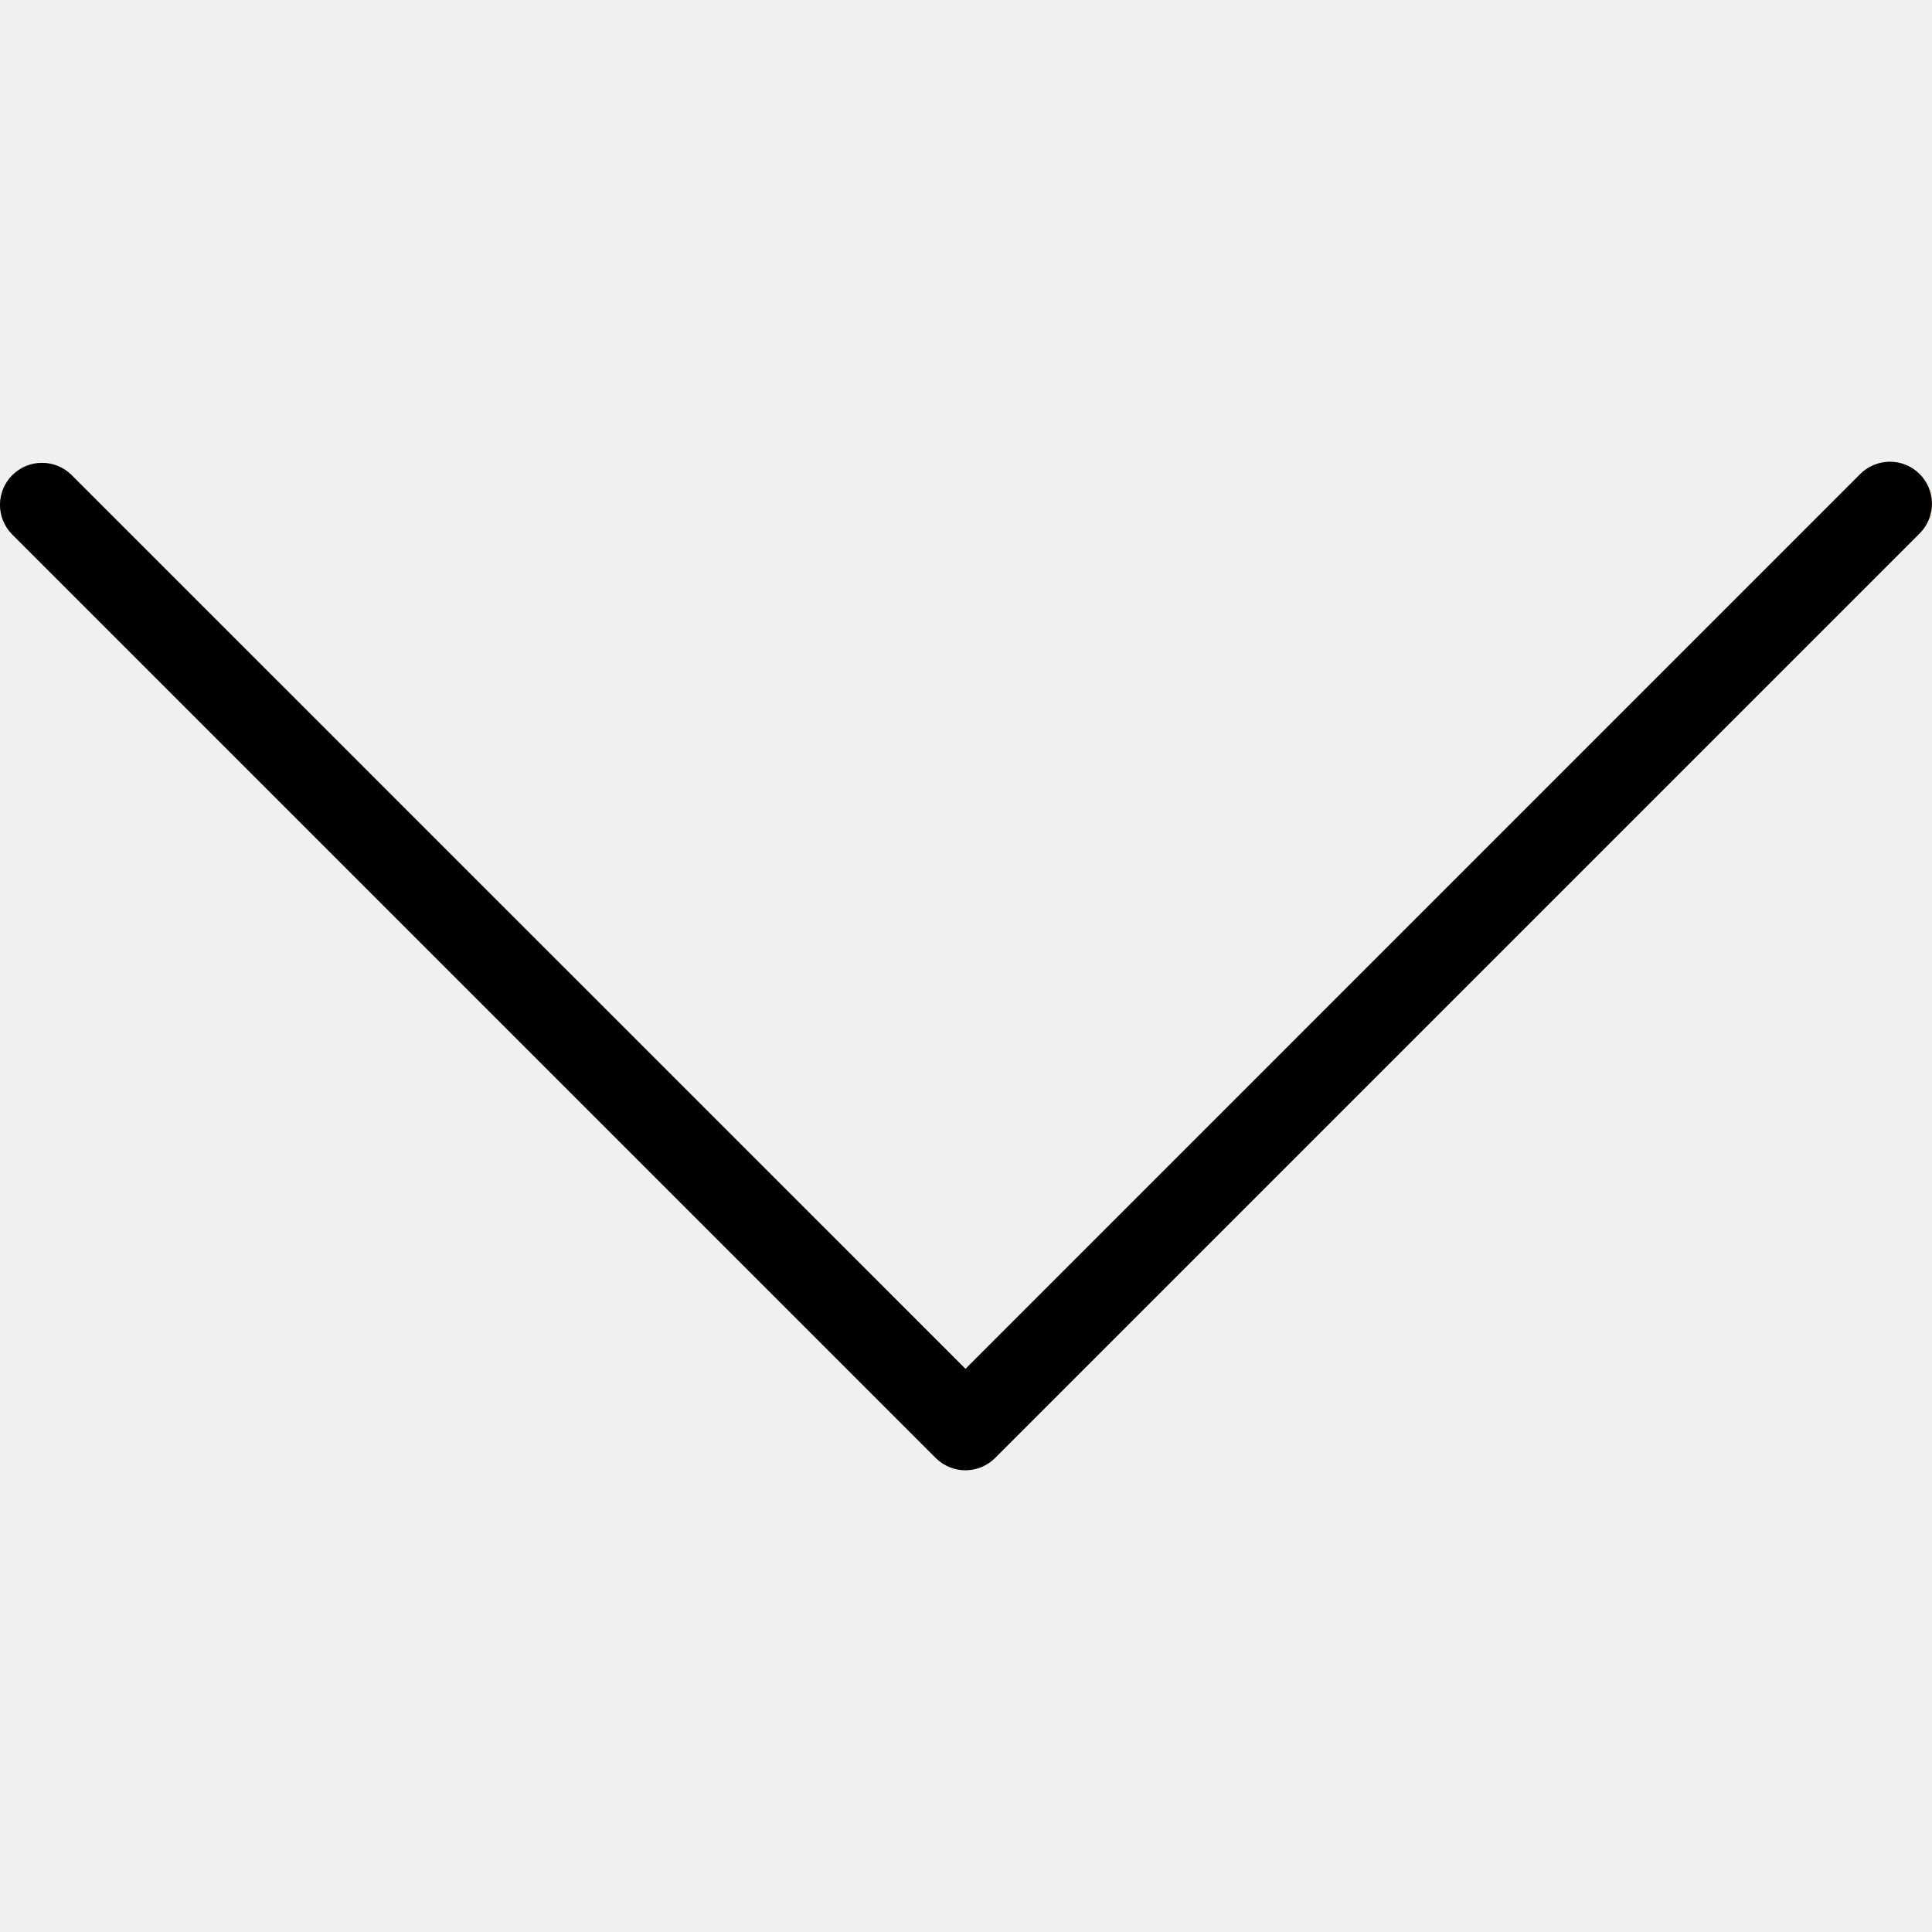
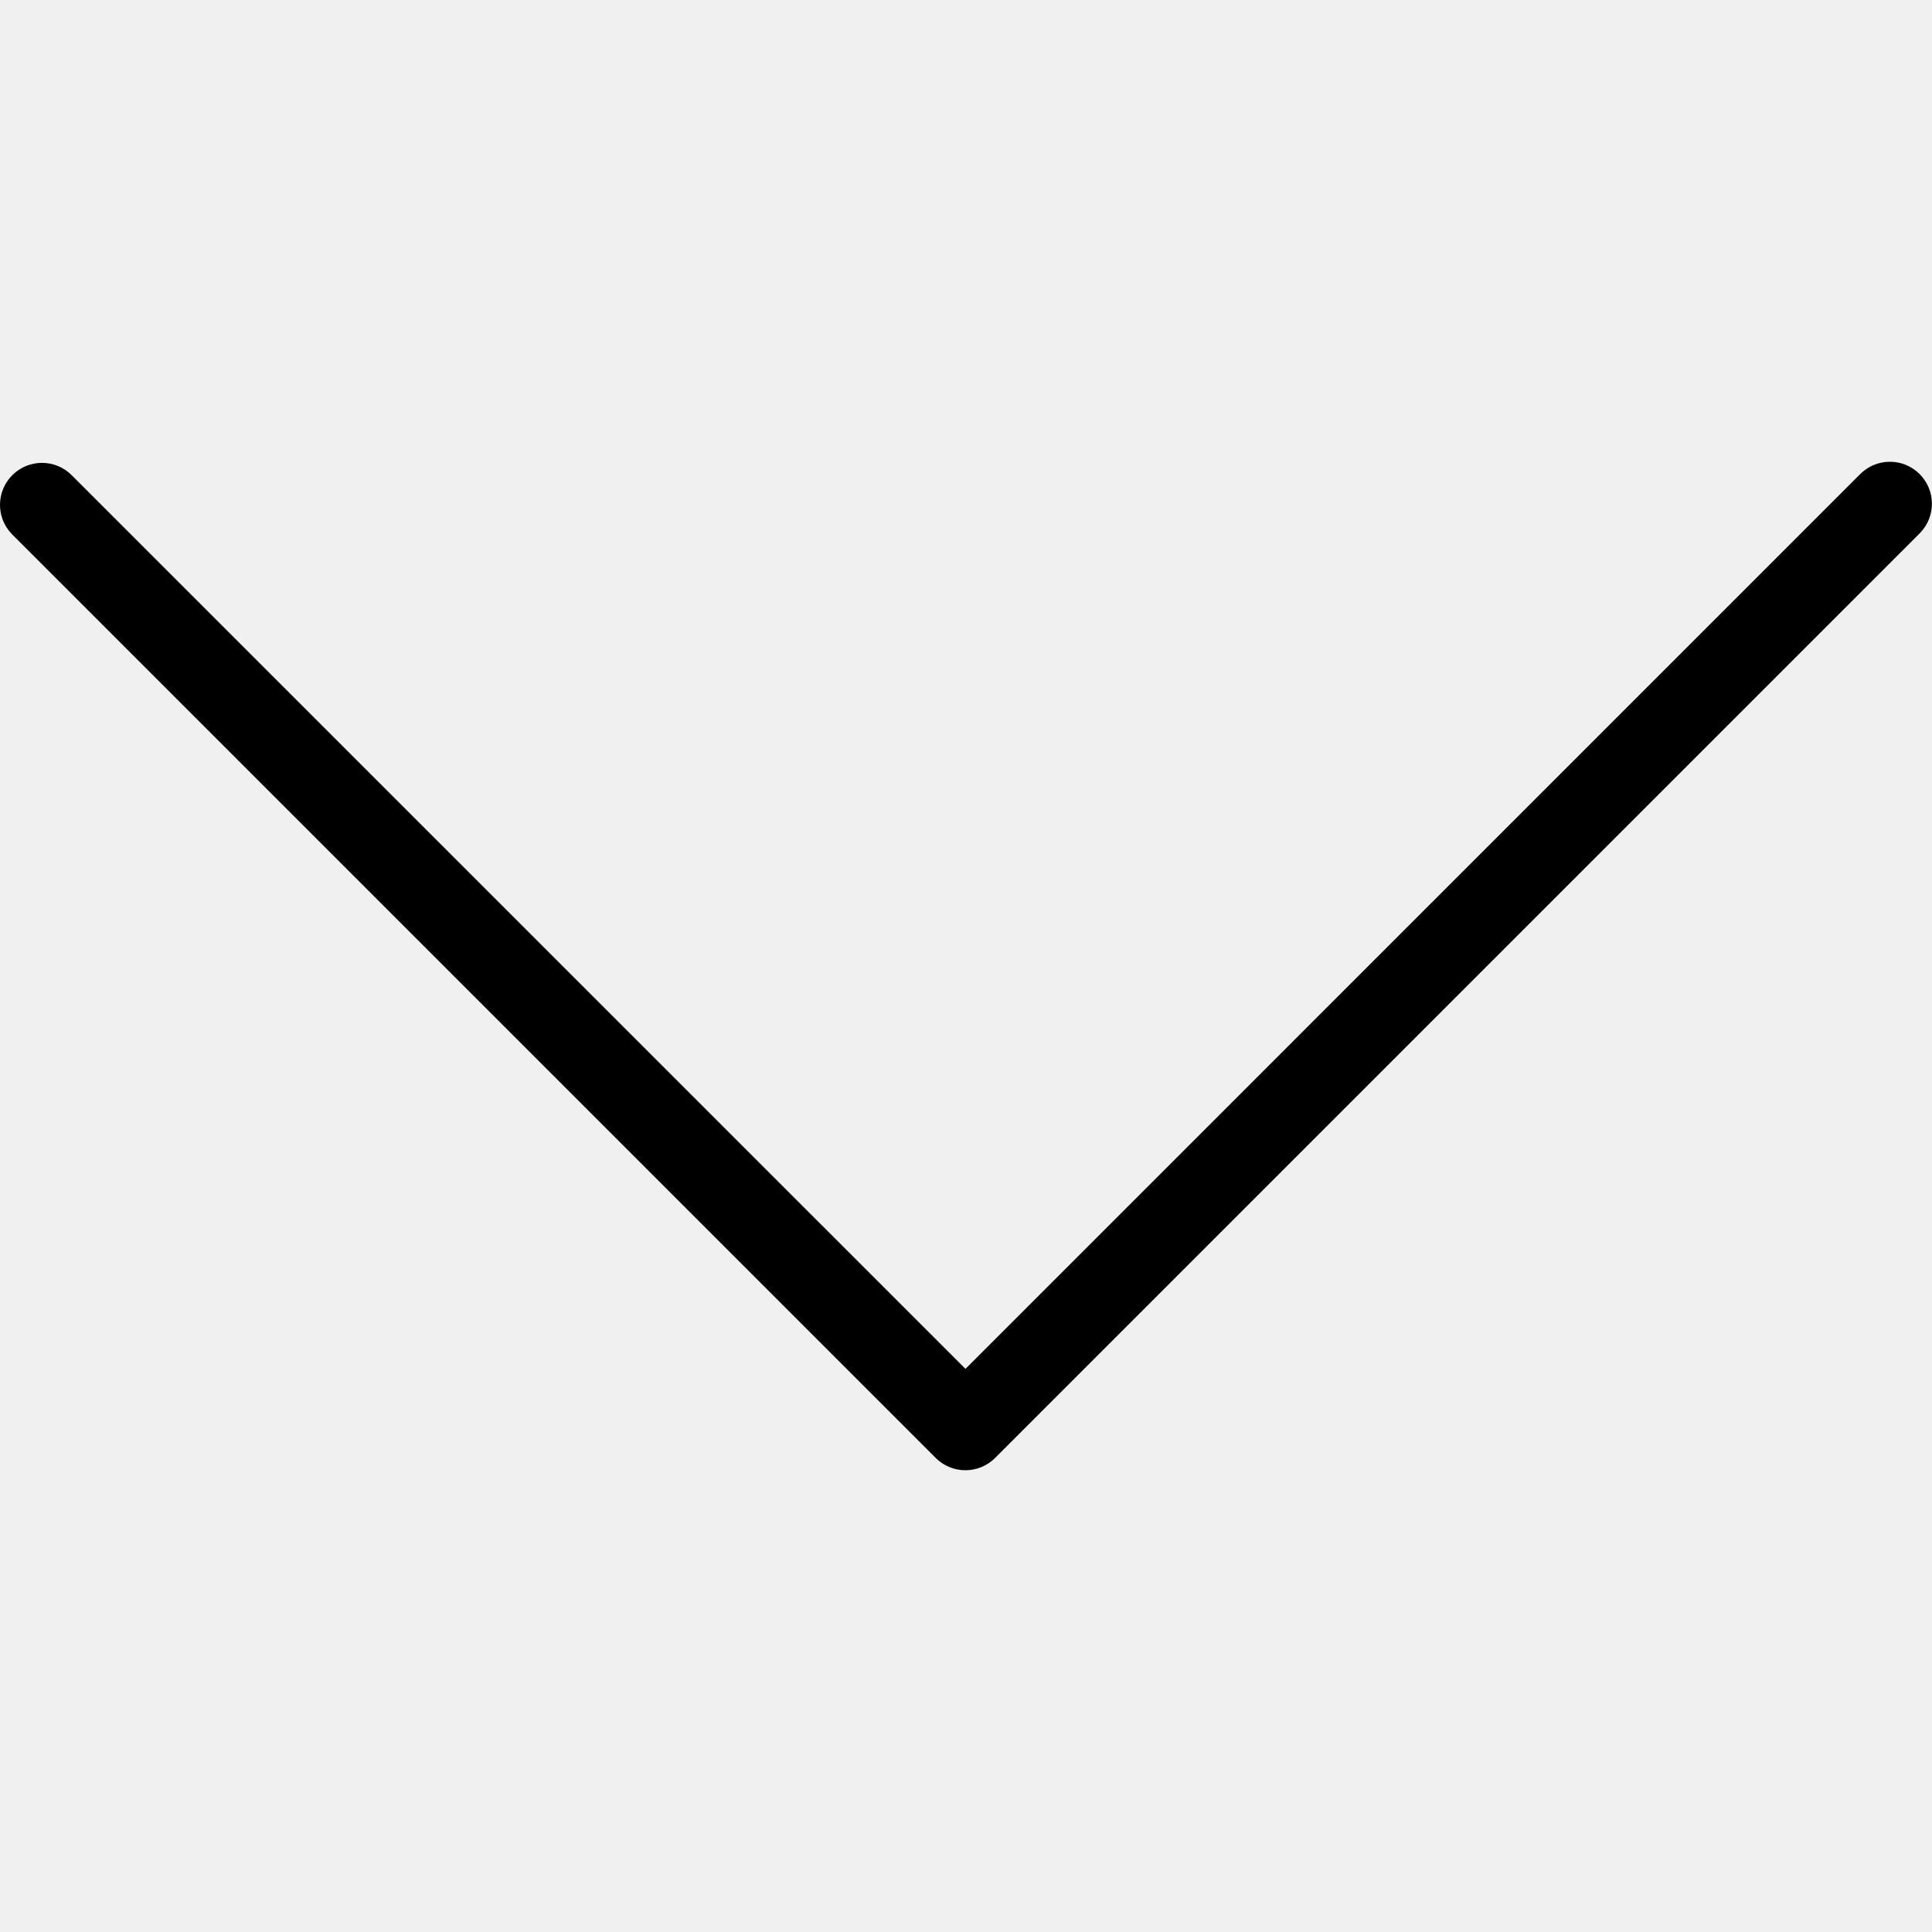
<svg xmlns="http://www.w3.org/2000/svg" version="1.1" id="Capa_1" x="0px" y="0px" viewBox="0 0 490.688 490.688" style="enable-background:new 0 0 490.688 490.688;" xml:space="preserve">
-   <path style="fill:#FFC107;" d="M472.328,120.529L245.213,347.665L18.098,120.529c-4.237-4.093-10.99-3.975-15.083,0.262  c-3.992,4.134-3.992,10.687,0,14.82l234.667,234.667c4.165,4.164,10.917,4.164,15.083,0l234.667-234.667  c4.237-4.093,4.354-10.845,0.262-15.083c-4.093-4.237-10.845-4.354-15.083-0.262c-0.089,0.086-0.176,0.173-0.262,0.262  L472.328,120.529z" />
+   <path style="fill:white;" d="M472.328,120.529L245.213,347.665L18.098,120.529c-4.237-4.093-10.99-3.975-15.083,0.262  c-3.992,4.134-3.992,10.687,0,14.82l234.667,234.667c4.165,4.164,10.917,4.164,15.083,0l234.667-234.667  c4.237-4.093,4.354-10.845,0.262-15.083c-4.093-4.237-10.845-4.354-15.083-0.262c-0.089,0.086-0.176,0.173-0.262,0.262  L472.328,120.529z" />
  <path d="M245.213,373.415c-2.831,0.005-5.548-1.115-7.552-3.115L2.994,135.633c-4.093-4.237-3.975-10.99,0.262-15.083  c4.134-3.992,10.687-3.992,14.82,0l227.136,227.115l227.115-227.136c4.093-4.237,10.845-4.354,15.083-0.262  c4.237,4.093,4.354,10.845,0.262,15.083c-0.086,0.089-0.173,0.176-0.262,0.262L252.744,370.279  C250.748,372.281,248.039,373.408,245.213,373.415z" />
  <g>
</g>
  <g>
</g>
  <g>
</g>
  <g>
</g>
  <g>
</g>
  <g>
</g>
  <g>
</g>
  <g>
</g>
  <g>
</g>
  <g>
</g>
  <g>
</g>
  <g>
</g>
  <g>
</g>
  <g>
</g>
  <g>
</g>
</svg>
